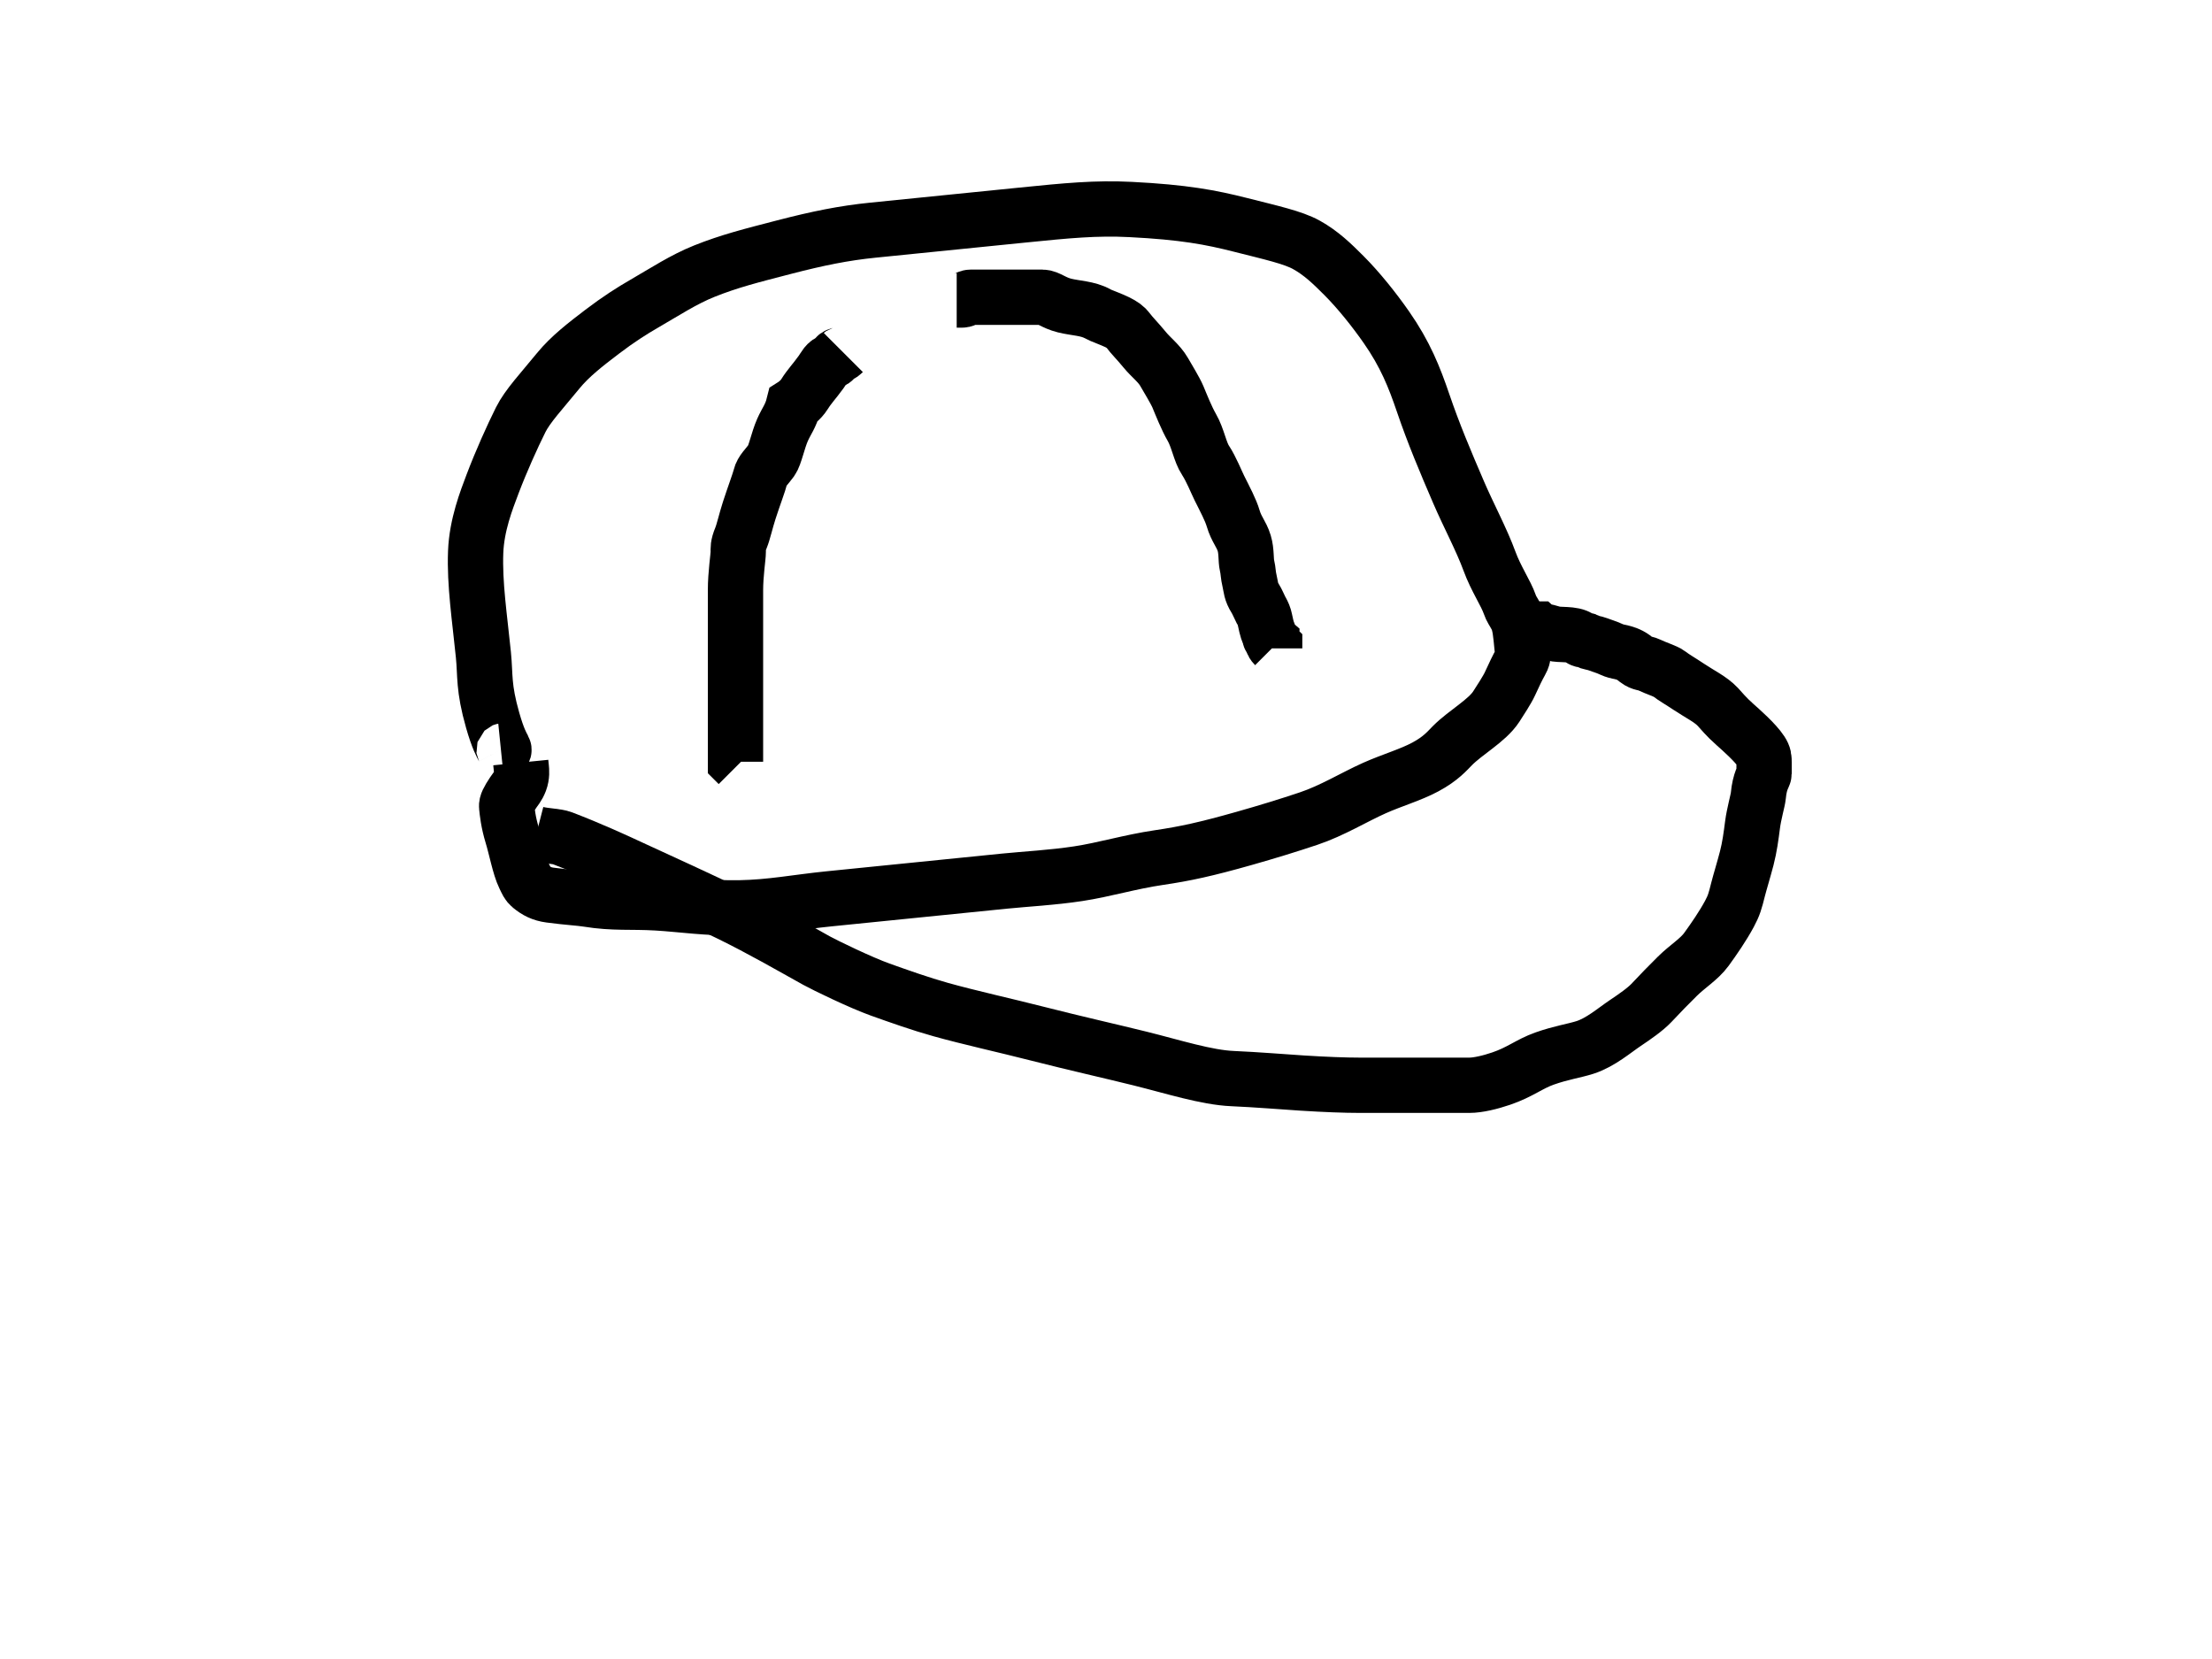
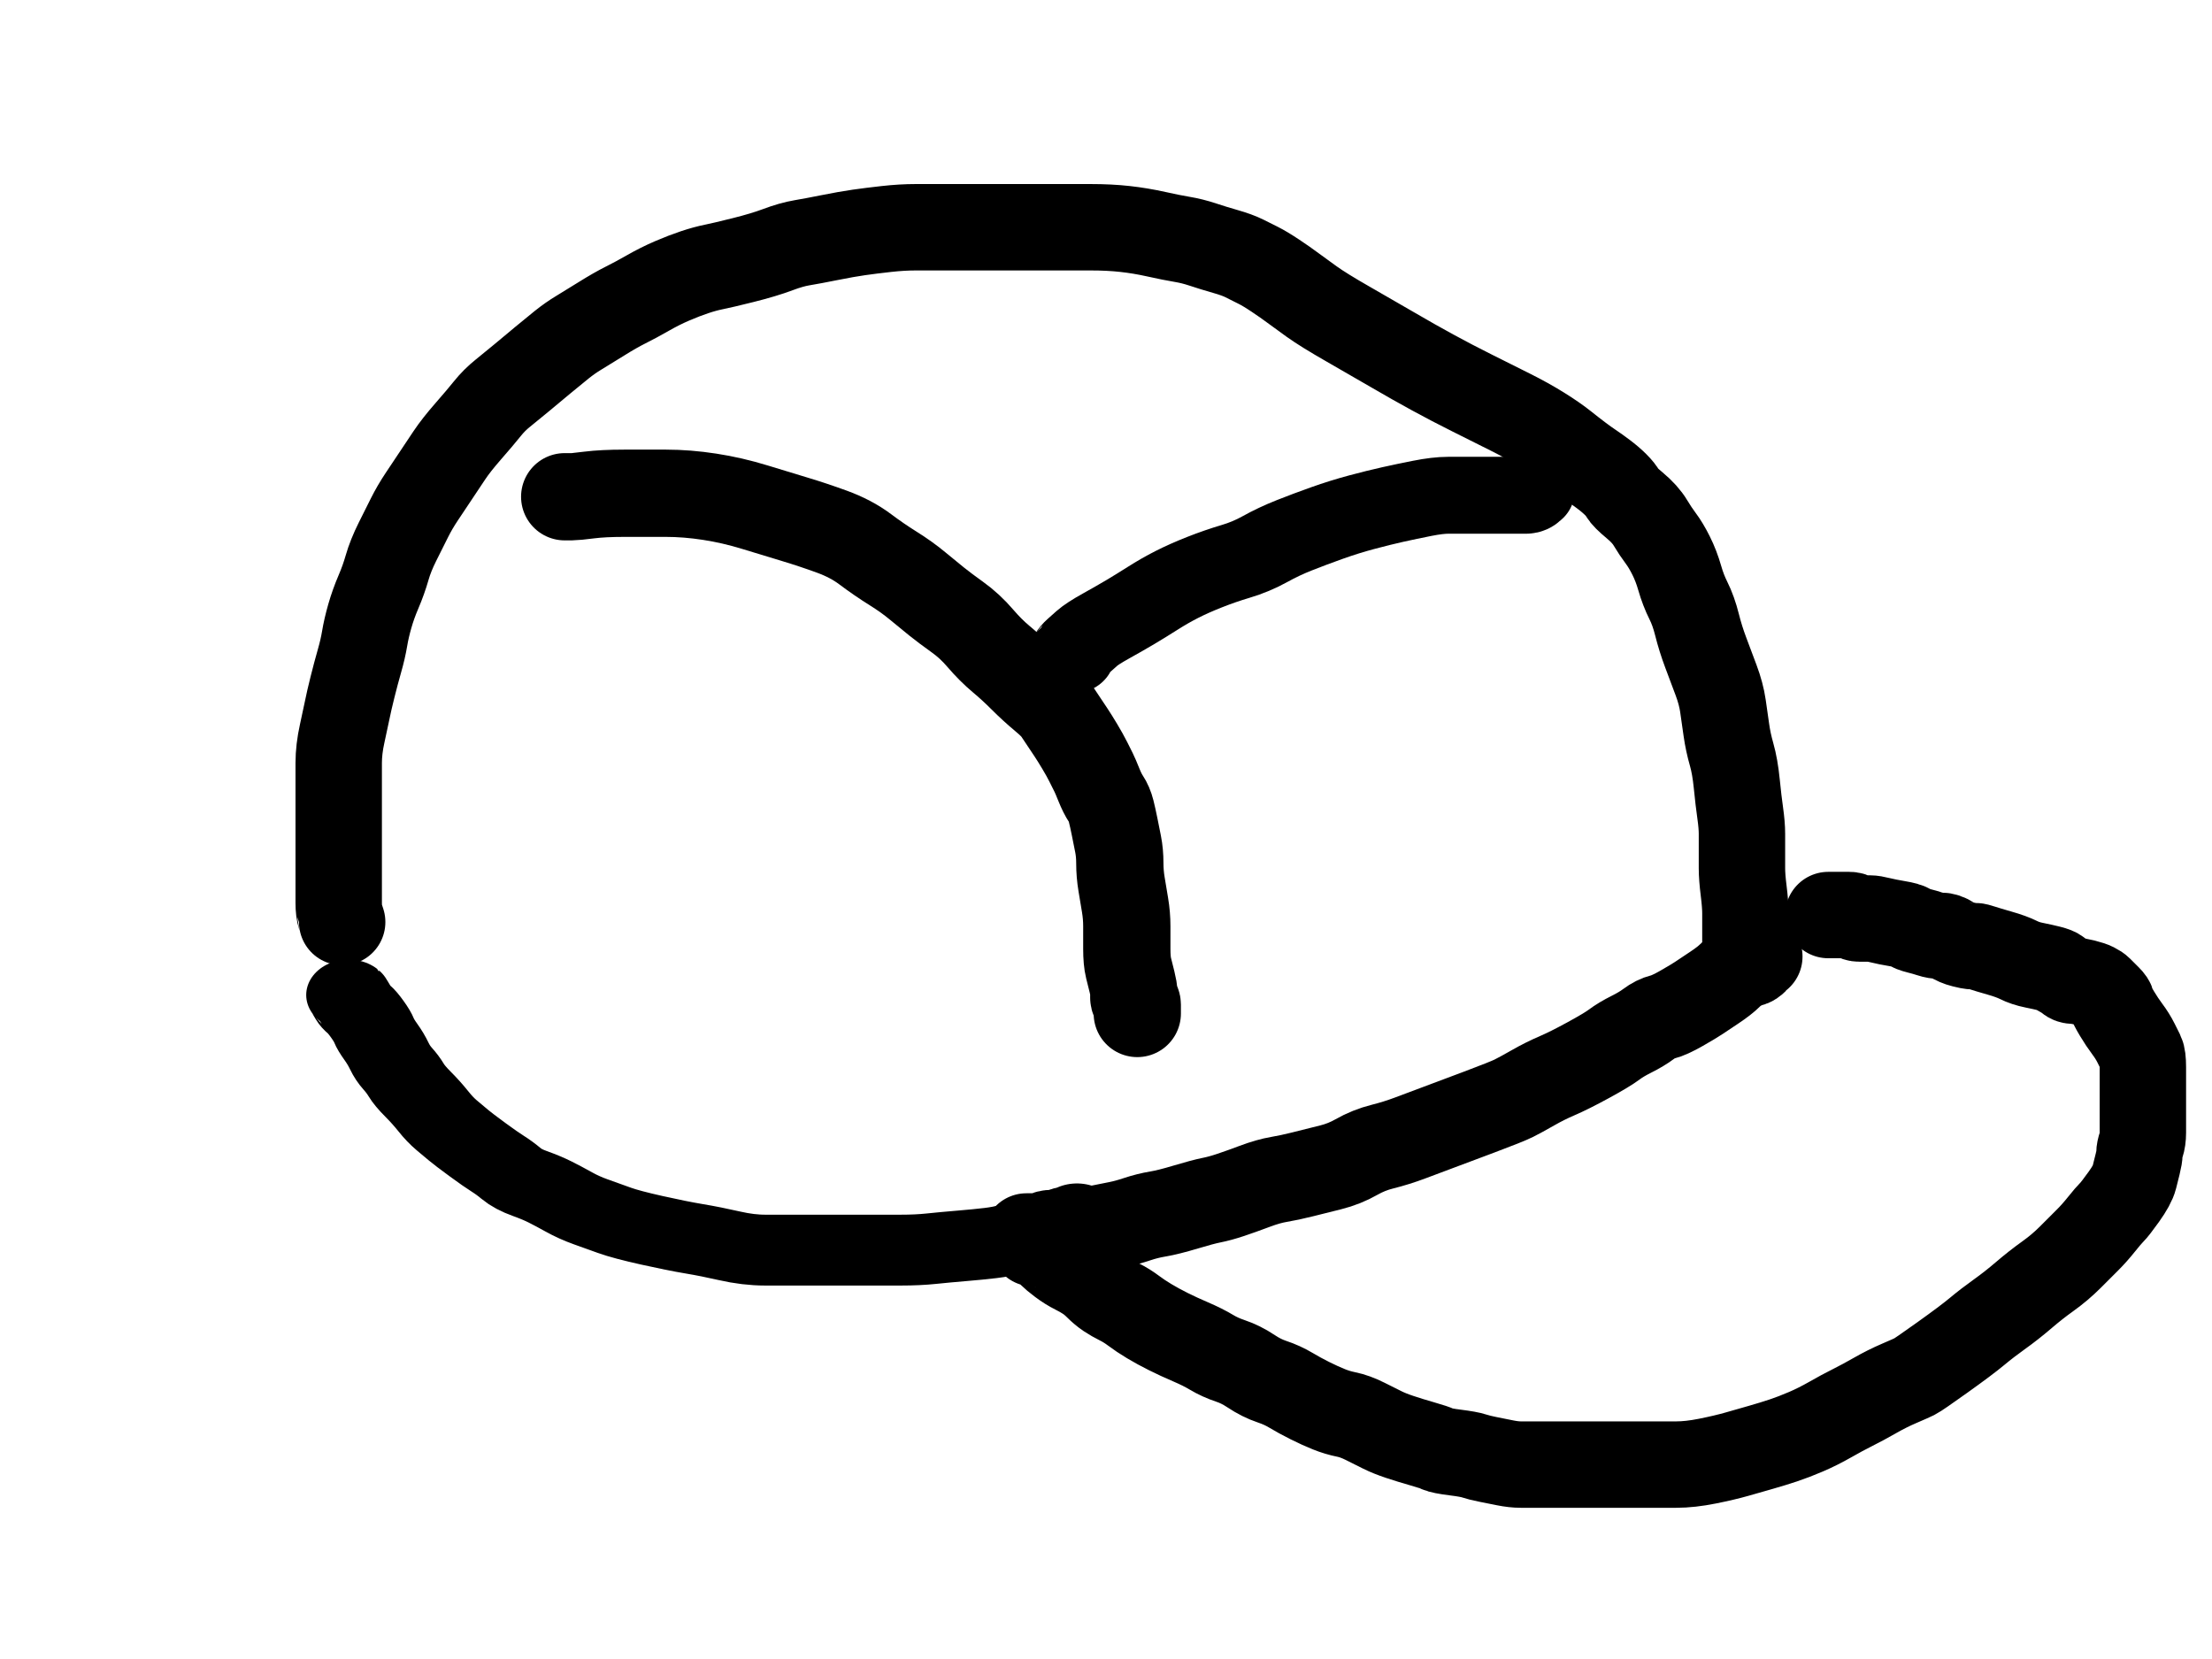
- <svg xmlns="http://www.w3.org/2000/svg" width="800" height="600">
-   <g id="Layer_1">
-     <path transform="rotate(-5.7596 358.82 199.22)" stroke="#000" d="m174.846,253.506c0.954,0 1.319,-0.073 0.954,-0.956c-0.516,-1.249 -1.636,-3.666 -2.862,-10.517c-2.197,-12.27 -0.954,-16.253 -0.954,-23.902c0,-13.385 -0.652,-25.887 0.954,-37.287c1.36,-9.654 5.725,-18.165 8.587,-23.902c3.817,-7.649 8.724,-16.164 12.404,-21.99c2.975,-4.711 8.587,-9.561 15.266,-16.253c4.771,-4.78 10.979,-8.624 17.174,-12.429c6.354,-3.902 11.533,-6.496 16.22,-8.605c7.785,-3.503 15.06,-7.318 22.899,-9.561c9.356,-2.677 17.174,-3.824 29.578,-5.736c12.404,-1.912 21.945,-2.868 32.44,-2.868c10.495,0 20.991,0 30.532,0c9.541,0 18.128,0 23.853,0c16.22,0 26.712,0.023 39.119,1.912c19.077,2.904 28.624,5.736 39.119,9.561c10.495,3.824 18.331,6.378 22.899,9.561c5.016,3.495 8.54,7.687 12.404,12.429c4.713,5.784 9.608,13.348 13.358,20.078c5.828,10.46 8.241,18.96 10.495,28.682c2.627,11.329 5.796,21.614 9.541,33.463c2.656,8.403 6.568,17.9 8.587,25.814c1.671,6.55 4.744,12.092 5.725,16.253c0.438,1.861 0.876,2.282 1.908,4.78c1.095,2.65 0.954,6.693 0.954,10.517c0,2.868 0,2.868 0,3.824c0,0 -0.165,0.815 -0.954,1.912c-1.247,1.734 -3.044,4.667 -4.771,7.649c-1.071,1.849 -4.383,5.986 -5.725,7.649c-3.841,4.761 -11.853,8.058 -17.174,12.429c-2.087,1.714 -4.582,4.238 -10.495,6.693c-5.575,2.314 -12.486,3.557 -19.083,5.736c-7.742,2.558 -15.98,6.598 -24.807,8.605c-7.502,1.705 -15.192,3.24 -23.853,4.78c-14.216,2.528 -21.955,3.391 -31.486,3.824c-10.528,0.479 -20.001,2.39 -29.578,2.868c-9.529,0.476 -19.083,0 -26.716,0c-9.541,0 -22.899,0 -32.44,0c-9.541,0 -20.037,0 -31.486,0c-11.45,0 -21.03,0.946 -32.44,0c-11.568,-0.959 -20.892,-3.383 -29.578,-4.78c-9.468,-1.523 -15.403,-1.322 -24.807,-3.824c-2.916,-0.776 -6.792,-1.315 -13.358,-2.868c-2.936,-0.695 -4.771,-1.912 -6.679,-3.824c-0.954,-0.956 -1.168,-1.819 -1.908,-3.824c-1.365,-3.697 -1.908,-10.517 -2.862,-15.297c-0.954,-4.78 -0.954,-8.605 -0.954,-10.517c0,-0.956 0.681,-2.115 2.862,-4.78c0.855,-1.046 1.908,-1.912 2.862,-3.824c0.954,-1.912 0.954,-3.824 0.954,-4.78l0,-0.956l0,0l0,-0.956" id="svg_11" stroke-width="20" fill="none" />
-     <path stroke="#000" d="m194,301.549c3.134,0.805 7.313,0.805 9.402,1.61c10.447,4.024 18.419,7.697 26.118,11.268c10.006,4.642 22.984,10.463 34.475,16.098c11.492,5.634 21.678,11.537 31.341,16.902c3.056,1.697 16.146,8.027 22.984,10.463c6.903,2.459 14.46,5.153 21.939,7.244c10.253,2.867 23.253,5.723 35.52,8.854c12.892,3.29 26.425,6.334 36.565,8.854c12.014,2.985 23.985,6.841 33.431,7.244c8.345,0.356 18.74,1.206 25.073,1.61c8.329,0.531 15.671,0.805 20.894,0.805c5.224,0 11.492,0 18.805,0c5.224,0 11.492,0 20.894,0c3.134,0 7.553,-1.072 11.492,-2.415c6.889,-2.348 10.136,-5.283 15.671,-7.244c6.003,-2.127 10.646,-2.754 14.626,-4.024c5.628,-1.796 10.68,-6.217 14.626,-8.854c3.348,-2.237 7.179,-4.901 9.402,-7.244c3.948,-4.16 5.653,-5.959 9.402,-9.659c3.637,-3.589 7.888,-6.15 10.447,-9.659c2.756,-3.779 6.027,-8.542 8.358,-12.878c1.648,-3.066 2.07,-4.597 3.134,-8.854c0.593,-2.371 2.089,-7.244 3.134,-11.268c1.045,-4.024 1.575,-8.068 2.089,-12.073c0.525,-4.084 1.941,-8.858 2.089,-10.463c0.524,-5.677 2.089,-7.244 2.089,-8.049c0,-2.415 0,-3.22 0,-4.024c0,-1.61 0,-2.415 -1.045,-4.024c-2.089,-3.22 -7.466,-7.939 -9.402,-9.659c-3.422,-3.04 -4.902,-4.979 -6.268,-6.439c-2.592,-2.77 -6.501,-4.607 -10.447,-7.244c-3.348,-2.237 -5.224,-3.22 -7.313,-4.829c-1.045,-0.805 -4.503,-1.881 -7.313,-3.22c-1.257,-0.598 -2.527,-0.337 -4.179,-1.61c-1.652,-1.273 -2.766,-2.393 -7.313,-3.22c-1.017,-0.185 -2.814,-1.174 -4.179,-1.61c-1.93,-0.616 -2.95,-1.196 -5.224,-1.61c-1.017,-0.185 -1.045,-0.805 -2.089,-0.805c-1.045,0 -1.351,-0.236 -2.089,-0.805c-2.216,-1.707 -7.244,-0.921 -9.402,-1.61c-3.052,-0.974 -4.179,-0.805 -5.224,-1.61c0,0 0,0 -1.045,0l0,0" id="svg_13" stroke-width="20" fill="none" />
-     <path d="m346,108.5c0,0 0,0 2,0c1,0 2,-1 3,-1c1,0 3,0 5,0c3,0 6,0 8,0c2,0 7,0 9,0c2,0 3,0 4,0c2,0 4,2 8,3c4,1 8.412,0.969 12,3c1.231,0.697 5,2 7,3c2,1 3.173,1.853 4,3c1.307,1.814 3.31,3.719 6,7c2.286,2.788 5.19,4.882 7,8c1.122,1.934 4.144,6.934 5,9c1.21,2.922 3.19,7.882 5,11c2.245,3.868 3,9 5,12c2,3 4,8 5,10c2,4 4.116,7.964 5,11c1.153,3.959 2.955,5.549 4,9c0.869,2.871 0.54,6.053 1,8c0.514,2.176 0.311,3.08 1,6c0.514,2.176 0.337,3.31 2,6c0.744,1.203 1,2 2,4c0,0 0.459,0.693 1,2c0.383,0.924 0.486,1.824 1,4c0.23,0.973 0.459,1.693 1,3c0.383,0.924 0,1 1,2c0,0 0,1 1,2l0,0l0,0l0,1" id="svg_17" stroke-width="20" stroke="#000" fill="none" />
-     <path d="m305,127.5c-1,1 -1.076,0.617 -2,1c-1.307,0.541 -1.027,1.77 -2,2c-2.176,0.514 -2.693,2.186 -4,4c-2.481,3.442 -4.337,5.31 -6,8c-1.487,2.406 -4,4 -4,4c-1,4 -2.541,5.703 -4,9c-1.668,3.771 -2.693,9.186 -4,11c-1.654,2.295 -3.486,3.824 -4,6c-0.46,1.946 -2.343,6.876 -4,12c-1.269,3.923 -2.144,7.934 -3,10c-1.21,2.922 -1,4 -1,5c0,2 -1,8 -1,14c0,7 0,11 0,14c0,2 0,6 0,8c0,5 0,10 0,18c0,5 0,9 0,11c0,2 0,3 0,5c0,1 0,2 0,2c0,1 0,1 0,2c0,1 0,2 0,2c1,1 1,1 1,1l0,0" id="svg_18" stroke-width="20" stroke="#000" fill="none" />
+ <svg xmlns="http://www.w3.org/2000/svg" version="1.1" width="640" height="480" viewBox="0 0 640 480" xml:space="preserve">
+   <defs>
+ </defs>
+   <g transform="matrix(1 0 0 1 301.5 172.26)">
+     <path style="stroke: rgb(0,0,0); stroke-width: 25; stroke-dasharray: none; stroke-linecap: round; stroke-dashoffset: 0; stroke-linejoin: round; stroke-miterlimit: 10; fill: none; fill-rule: nonzero; opacity: 1;" transform=" translate(-301.5, -172.26)" d="M 99 266.775 Q 99 266.75 98.5 265.25 Q 98 263.75 98 261.25 Q 98 258.75 98 256.75 Q 98 254.75 98 252.75 Q 98 250.75 98 247.25 Q 98 243.75 98 241.25 Q 98 238.75 98 235.25 Q 98 231.75 98 228.25 Q 98 224.75 98 220.75 Q 98 216.75 99 212.25 Q 100 207.75 100.5 205.25 Q 101 202.75 102 198.75 Q 103 194.75 104 191.25 Q 105 187.75 105.5 184.75 Q 106 181.75 107 178.25 Q 108 174.75 109.5 171.25 Q 111 167.75 112 164.25 Q 113 160.75 115 156.75 Q 117 152.75 118.5 149.75 Q 120 146.75 122 143.75 Q 124 140.75 126 137.75 Q 128 134.75 130 131.75 Q 132 128.75 135.5 124.75 Q 139 120.75 141 118.25 Q 143 115.75 145.5 113.75 Q 148 111.75 151 109.25 Q 154 106.75 157 104.25 Q 160 101.75 162.5 99.75 Q 165 97.75 167.5 96.25 Q 170 94.75 174 92.25 Q 178 89.75 181 88.25 Q 184 86.75 187.5 84.75 Q 191 82.75 194.5 81.25 Q 198 79.75 201 78.75 Q 204 77.75 206.5 77.25 Q 209 76.75 215 75.25 Q 221 73.75 225 72.25 Q 229 70.75 232 70.25 Q 235 69.75 240 68.75 Q 245 67.75 248.5 67.25 Q 252 66.75 256.5 66.25 Q 261 65.75 265 65.75 Q 269 65.75 272.5 65.75 Q 276 65.75 279 65.75 Q 282 65.75 285 65.75 Q 288 65.75 292 65.75 Q 296 65.75 303 65.75 Q 310 65.75 315.5 65.75 Q 321 65.75 325.5 66.25 Q 330 66.75 334.5 67.75 Q 339 68.75 342 69.25 Q 345 69.75 348 70.75 Q 351 71.75 354.5 72.75 Q 358 73.75 360 74.75 Q 362 75.75 364 76.75 Q 366 77.75 369 79.75 Q 372 81.75 374 83.25 Q 376 84.75 379.5 87.25 Q 383 89.75 390 93.75 Q 397 97.75 403 101.25 Q 409 104.75 414.5 107.75 Q 420 110.75 426 113.75 Q 432 116.75 437 119.25 Q 442 121.75 446 124.25 Q 450 126.75 452.5 128.75 Q 455 130.75 457 132.25 Q 459 133.75 460.5 134.75 Q 462 135.75 464 137.25 Q 466 138.75 467.5 140.25 Q 469 141.75 469.5 142.75 Q 470 143.75 473 146.25 Q 476 148.75 477.5 151.25 Q 479 153.75 480.5 155.75 Q 482 157.75 483.5 160.75 Q 485 163.75 486 167.25 Q 487 170.75 488.5 173.75 Q 490 176.75 491 180.75 Q 492 184.75 493.5 188.75 Q 495 192.75 496.5 196.75 Q 498 200.75 498.5 204.25 Q 499 207.75 499.5 211.25 Q 500 214.75 501 218.25 Q 502 221.75 502.5 226.75 Q 503 231.75 503.5 235.25 Q 504 238.75 504 241.25 Q 504 243.75 504 246.25 Q 504 248.75 504 251.25 Q 504 253.75 504.5 257.75 Q 505 261.75 505 264.25 Q 505 266.75 505 269.75 Q 505 272.75 505 274.25 Q 505 275.75 505 277.25 L 505 278.775" stroke-linecap="round" />
+   </g>
+   <g transform="matrix(0.98 0 0 0.82 206.22 324.79)">
+     <path style="stroke: rgb(0,0,0); stroke-width: 25; stroke-dasharray: none; stroke-linecap: round; stroke-dashoffset: 0; stroke-linejoin: round; stroke-miterlimit: 10; fill: none; fill-rule: nonzero; opacity: 1;" transform=" translate(-209.5, -330.74)" d="M 101.975 285.725 Q 102 285.75 102.5 286.75 Q 103 287.75 103.5 288.75 Q 104 289.75 105 290.75 Q 106 291.75 107.5 294.25 Q 109 296.75 109.5 298.25 Q 110 299.75 111.5 302.25 Q 113 304.75 114 307.25 Q 115 309.75 116.5 311.75 Q 118 313.75 119 315.75 Q 120 317.75 122.5 320.75 Q 125 323.75 127 326.75 Q 129 329.75 131 331.75 Q 133 333.75 134.5 335.25 Q 136 336.75 140 340.25 Q 144 343.75 146 345.25 Q 148 346.75 150 348.75 Q 152 350.75 155.5 352.25 Q 159 353.75 161.5 355.25 Q 164 356.75 167 358.75 Q 170 360.75 173.5 362.25 Q 177 363.75 180.5 365.25 Q 184 366.75 191.5 368.75 Q 199 370.75 204 371.75 Q 209 372.75 214.5 374.25 Q 220 375.75 225 375.75 Q 230 375.75 235 375.75 Q 240 375.75 245 375.75 Q 250 375.75 255 375.75 Q 260 375.75 265 375.75 Q 270 375.75 274 375.25 Q 278 374.75 283 374.25 Q 288 373.75 291.5 373.25 Q 295 372.75 298 371.75 Q 301 370.75 303 369.75 Q 305 368.75 308 368.25 Q 311 367.75 312.5 366.75 Q 314 365.75 314.5 365.75 Q 315 365.75 316 365.25 L 317.025 364.725" stroke-linecap="round" />
+   </g>
+   <g transform="matrix(1 0 0 1 459.49 344.25)">
+     <path style="stroke: rgb(0,0,0); stroke-width: 25; stroke-dasharray: none; stroke-linecap: round; stroke-dashoffset: 0; stroke-linejoin: round; stroke-miterlimit: 10; fill: none; fill-rule: nonzero; opacity: 1;" transform=" translate(-459.49, -344.25)" d="M 298.975 359.725 Q 299 359.75 299.5 359.75 Q 300 359.75 301.5 360.75 Q 303 361.75 304 362.75 Q 305 363.75 307 365.25 Q 309 366.75 311 367.75 Q 313 368.75 314.5 369.75 Q 316 370.75 317.5 372.25 Q 319 373.75 320.5 374.75 Q 322 375.75 324 376.75 Q 326 377.75 328 379.25 Q 330 380.75 332.5 382.25 Q 335 383.75 338 385.25 Q 341 386.75 344.5 388.25 Q 348 389.75 350.5 391.25 Q 353 392.75 356 393.75 Q 359 394.75 362 396.75 Q 365 398.75 368 399.75 Q 371 400.75 373.5 402.25 Q 376 403.75 379 405.25 Q 382 406.75 384.5 407.75 Q 387 408.75 389.5 409.25 Q 392 409.75 395 411.25 Q 398 412.75 400 413.75 Q 402 414.75 405 415.75 Q 408 416.75 411.5 417.75 Q 415 418.75 416 419.25 Q 417 419.75 421 420.25 Q 425 420.75 426.5 421.25 Q 428 421.75 430.5 422.25 Q 433 422.75 435.5 423.25 Q 438 423.75 440 423.75 Q 442 423.75 444 423.75 Q 446 423.75 449.5 423.75 Q 453 423.75 456.5 423.75 Q 460 423.75 463 423.75 Q 466 423.75 470.5 423.75 Q 475 423.75 478 423.75 Q 481 423.75 485 423.75 Q 489 423.75 494 422.75 Q 499 421.75 502.5 420.75 Q 506 419.75 509.5 418.75 Q 513 417.75 516 416.75 Q 519 415.75 522.5 414.25 Q 526 412.75 529.5 410.75 Q 533 408.75 536 407.25 Q 539 405.75 542.5 403.75 Q 546 401.75 549.5 400.25 Q 553 398.75 554 398.25 Q 555 397.75 562 392.75 Q 569 387.75 572 385.25 Q 575 382.75 578.5 380.25 Q 582 377.75 585.5 374.75 Q 589 371.75 592.5 369.25 Q 596 366.75 599 363.75 Q 602 360.75 604 358.75 Q 606 356.75 608 354.25 Q 610 351.75 611 350.75 Q 612 349.75 614.5 346.25 Q 617 342.75 617.5 340.75 Q 618 338.75 618.5 336.75 Q 619 334.75 619 333.75 Q 619 332.75 619.5 331.25 Q 620 329.75 620 327.75 Q 620 325.75 620 322.75 Q 620 319.75 620 317.75 Q 620 315.75 620 313.75 Q 620 311.75 620 308.75 Q 620 305.75 619.5 304.75 Q 619 303.75 618 301.75 Q 617 299.75 615.5 297.75 Q 614 295.75 612.5 293.25 Q 611 290.75 611 290.25 Q 611 289.75 610 288.75 Q 609 287.75 608.5 287.25 Q 608 286.75 607.5 286.25 Q 607 285.75 606 285.25 Q 605 284.75 603 284.25 Q 601 283.75 600 283.75 Q 599 283.75 598.5 283.25 Q 598 282.75 597 282.25 Q 596 281.75 595.5 281.25 Q 595 280.75 593 280.25 Q 591 279.75 588.5 279.25 Q 586 278.75 584 277.75 Q 582 276.75 578.5 275.75 Q 575 274.75 573.5 274.25 Q 572 273.75 571.5 273.75 Q 571 273.75 570.5 273.75 Q 570 273.75 568 273.25 Q 566 272.75 564.5 271.75 Q 563 270.75 561.5 270.75 Q 560 270.75 558.5 270.25 Q 557 269.75 555 269.25 Q 553 268.75 552.5 268.25 Q 552 267.75 549 267.25 Q 546 266.75 544 266.25 Q 542 265.75 541 265.75 Q 540 265.75 539.5 265.75 Q 539 265.75 538 265.75 Q 537 265.75 536.5 265.25 Q 536 264.75 535 264.75 Q 534 264.75 533.5 264.75 Q 533 264.75 532 264.75 Q 531 264.75 530.5 264.75 Q 530 264.75 529.5 264.75 L 528.975 264.75" stroke-linecap="round" />
+   </g>
+   <g transform="matrix(1 0 0 1 403 317.25)">
+     <path style="stroke: rgb(0,0,0); stroke-width: 25; stroke-dasharray: none; stroke-linecap: round; stroke-dashoffset: 0; stroke-linejoin: round; stroke-miterlimit: 10; fill: none; fill-rule: nonzero; opacity: 1;" transform=" translate(-403, -317.25)" d="M 509.025 276.75 Q 509 276.75 508 277.75 Q 507 278.75 506.5 278.75 Q 506 278.75 504 279.75 Q 502 280.75 500.5 282.25 Q 499 283.75 496 285.75 Q 493 287.75 491.5 288.75 Q 490 289.75 486.5 291.75 Q 483 293.75 481 294.25 Q 479 294.75 477 296.25 Q 475 297.75 472 299.25 Q 469 300.75 467 302.25 Q 465 303.75 459.5 306.75 Q 454 309.75 450.5 311.25 Q 447 312.75 443.5 314.75 Q 440 316.75 438 317.75 Q 436 318.75 428 321.75 Q 420 324.75 416 326.25 Q 412 327.75 408 329.25 Q 404 330.75 400 331.75 Q 396 332.75 392.5 334.75 Q 389 336.75 385 337.75 Q 381 338.75 377 339.75 Q 373 340.75 370 341.25 Q 367 341.75 363 343.25 Q 359 344.75 356 345.75 Q 353 346.75 350.5 347.25 Q 348 347.75 343 349.25 Q 338 350.75 335 351.25 Q 332 351.75 329 352.75 Q 326 353.75 323.5 354.25 Q 321 354.75 318.5 355.25 Q 316 355.75 313.5 355.75 Q 311 355.75 309.5 356.25 Q 308 356.75 307 356.75 Q 306 356.75 304.5 356.75 Q 303 356.75 302.5 357.25 Q 302 357.75 300.5 357.75 Q 299 357.75 298.5 357.75 Q 298 357.75 297.5 357.75 L 296.975 357.75" stroke-linecap="round" />
+   </g>
+   <g transform="matrix(1.01 0 0 1.01 246.22 217.97)">
+     <path style="stroke: rgb(0,0,0); stroke-width: 25; stroke-dasharray: none; stroke-linecap: round; stroke-dashoffset: 0; stroke-linejoin: round; stroke-miterlimit: 10; fill: none; fill-rule: nonzero; opacity: 1;" transform=" translate(-246.99, -217.26)" d="M 164.975 143.75 Q 165 143.75 165.5 143.75 Q 166 143.75 167 143.75 Q 168 143.75 172 143.25 Q 176 142.75 182 142.75 Q 188 142.75 194 142.75 Q 200 142.75 206.5 143.75 Q 213 144.75 219.5 146.75 Q 226 148.75 231 150.25 Q 236 151.75 241.5 153.75 Q 247 155.75 251 158.75 Q 255 161.75 259 164.25 Q 263 166.75 266 169.25 Q 269 171.75 271.5 173.75 Q 274 175.75 277.5 178.25 Q 281 180.75 284 184.25 Q 287 187.75 290 190.25 Q 293 192.75 296 195.75 Q 299 198.75 302 201.25 Q 305 203.75 306 205.25 Q 307 206.75 308 208.25 Q 309 209.75 310 211.25 Q 311 212.75 312.5 215.25 Q 314 217.75 315 219.75 Q 316 221.75 316.5 222.75 Q 317 223.75 318 226.25 Q 319 228.75 320 230.25 Q 321 231.75 321.5 233.75 Q 322 235.75 322.5 238.25 Q 323 240.75 323.5 243.25 Q 324 245.75 324 248.75 Q 324 251.75 324.5 254.75 Q 325 257.75 325.5 260.75 Q 326 263.75 326 266.75 Q 326 269.75 326 273.25 Q 326 276.75 326.5 278.75 Q 327 280.75 327.5 282.75 Q 328 284.75 328 285.75 Q 328 286.75 328 287.25 Q 328 287.75 328.5 288.25 Q 329 288.75 329 289.25 Q 329 289.75 329 290.75 L 329 291.775" stroke-linecap="round" />
+   </g>
+   <g transform="matrix(1 0 0 0.89 376.5 165.99)">
+     <path style="stroke: rgb(0,0,0); stroke-width: 25; stroke-dasharray: none; stroke-linecap: round; stroke-dashoffset: 0; stroke-linejoin: round; stroke-miterlimit: 10; fill: none; fill-rule: nonzero; opacity: 1;" transform=" translate(-376.5, -170.25)" d="M 309.975 196.775 Q 310 196.75 310.5 195.75 Q 311 194.75 312 193.75 Q 313 192.75 314.5 191.25 Q 316 189.75 320 187.25 Q 324 184.75 327 182.75 Q 330 180.75 333.5 178.25 Q 337 175.75 340.5 173.75 Q 344 171.75 348.5 169.75 Q 353 167.75 357.5 166.25 Q 362 164.75 366 162.25 Q 370 159.75 374.5 157.75 Q 379 155.75 384 153.75 Q 389 151.75 394 150.25 Q 399 148.75 403 147.75 Q 407 146.75 411.5 145.75 Q 416 144.75 419 144.75 Q 422 144.75 426 144.75 Q 430 144.75 432.5 144.75 Q 435 144.75 437 144.75 Q 439 144.75 439.5 144.75 Q 440 144.75 440.5 144.75 Q 441 144.75 441.5 144.75 Q 442 144.75 442.5 144.25 L 443.025 143.725" stroke-linecap="round" />
  </g>
</svg>
